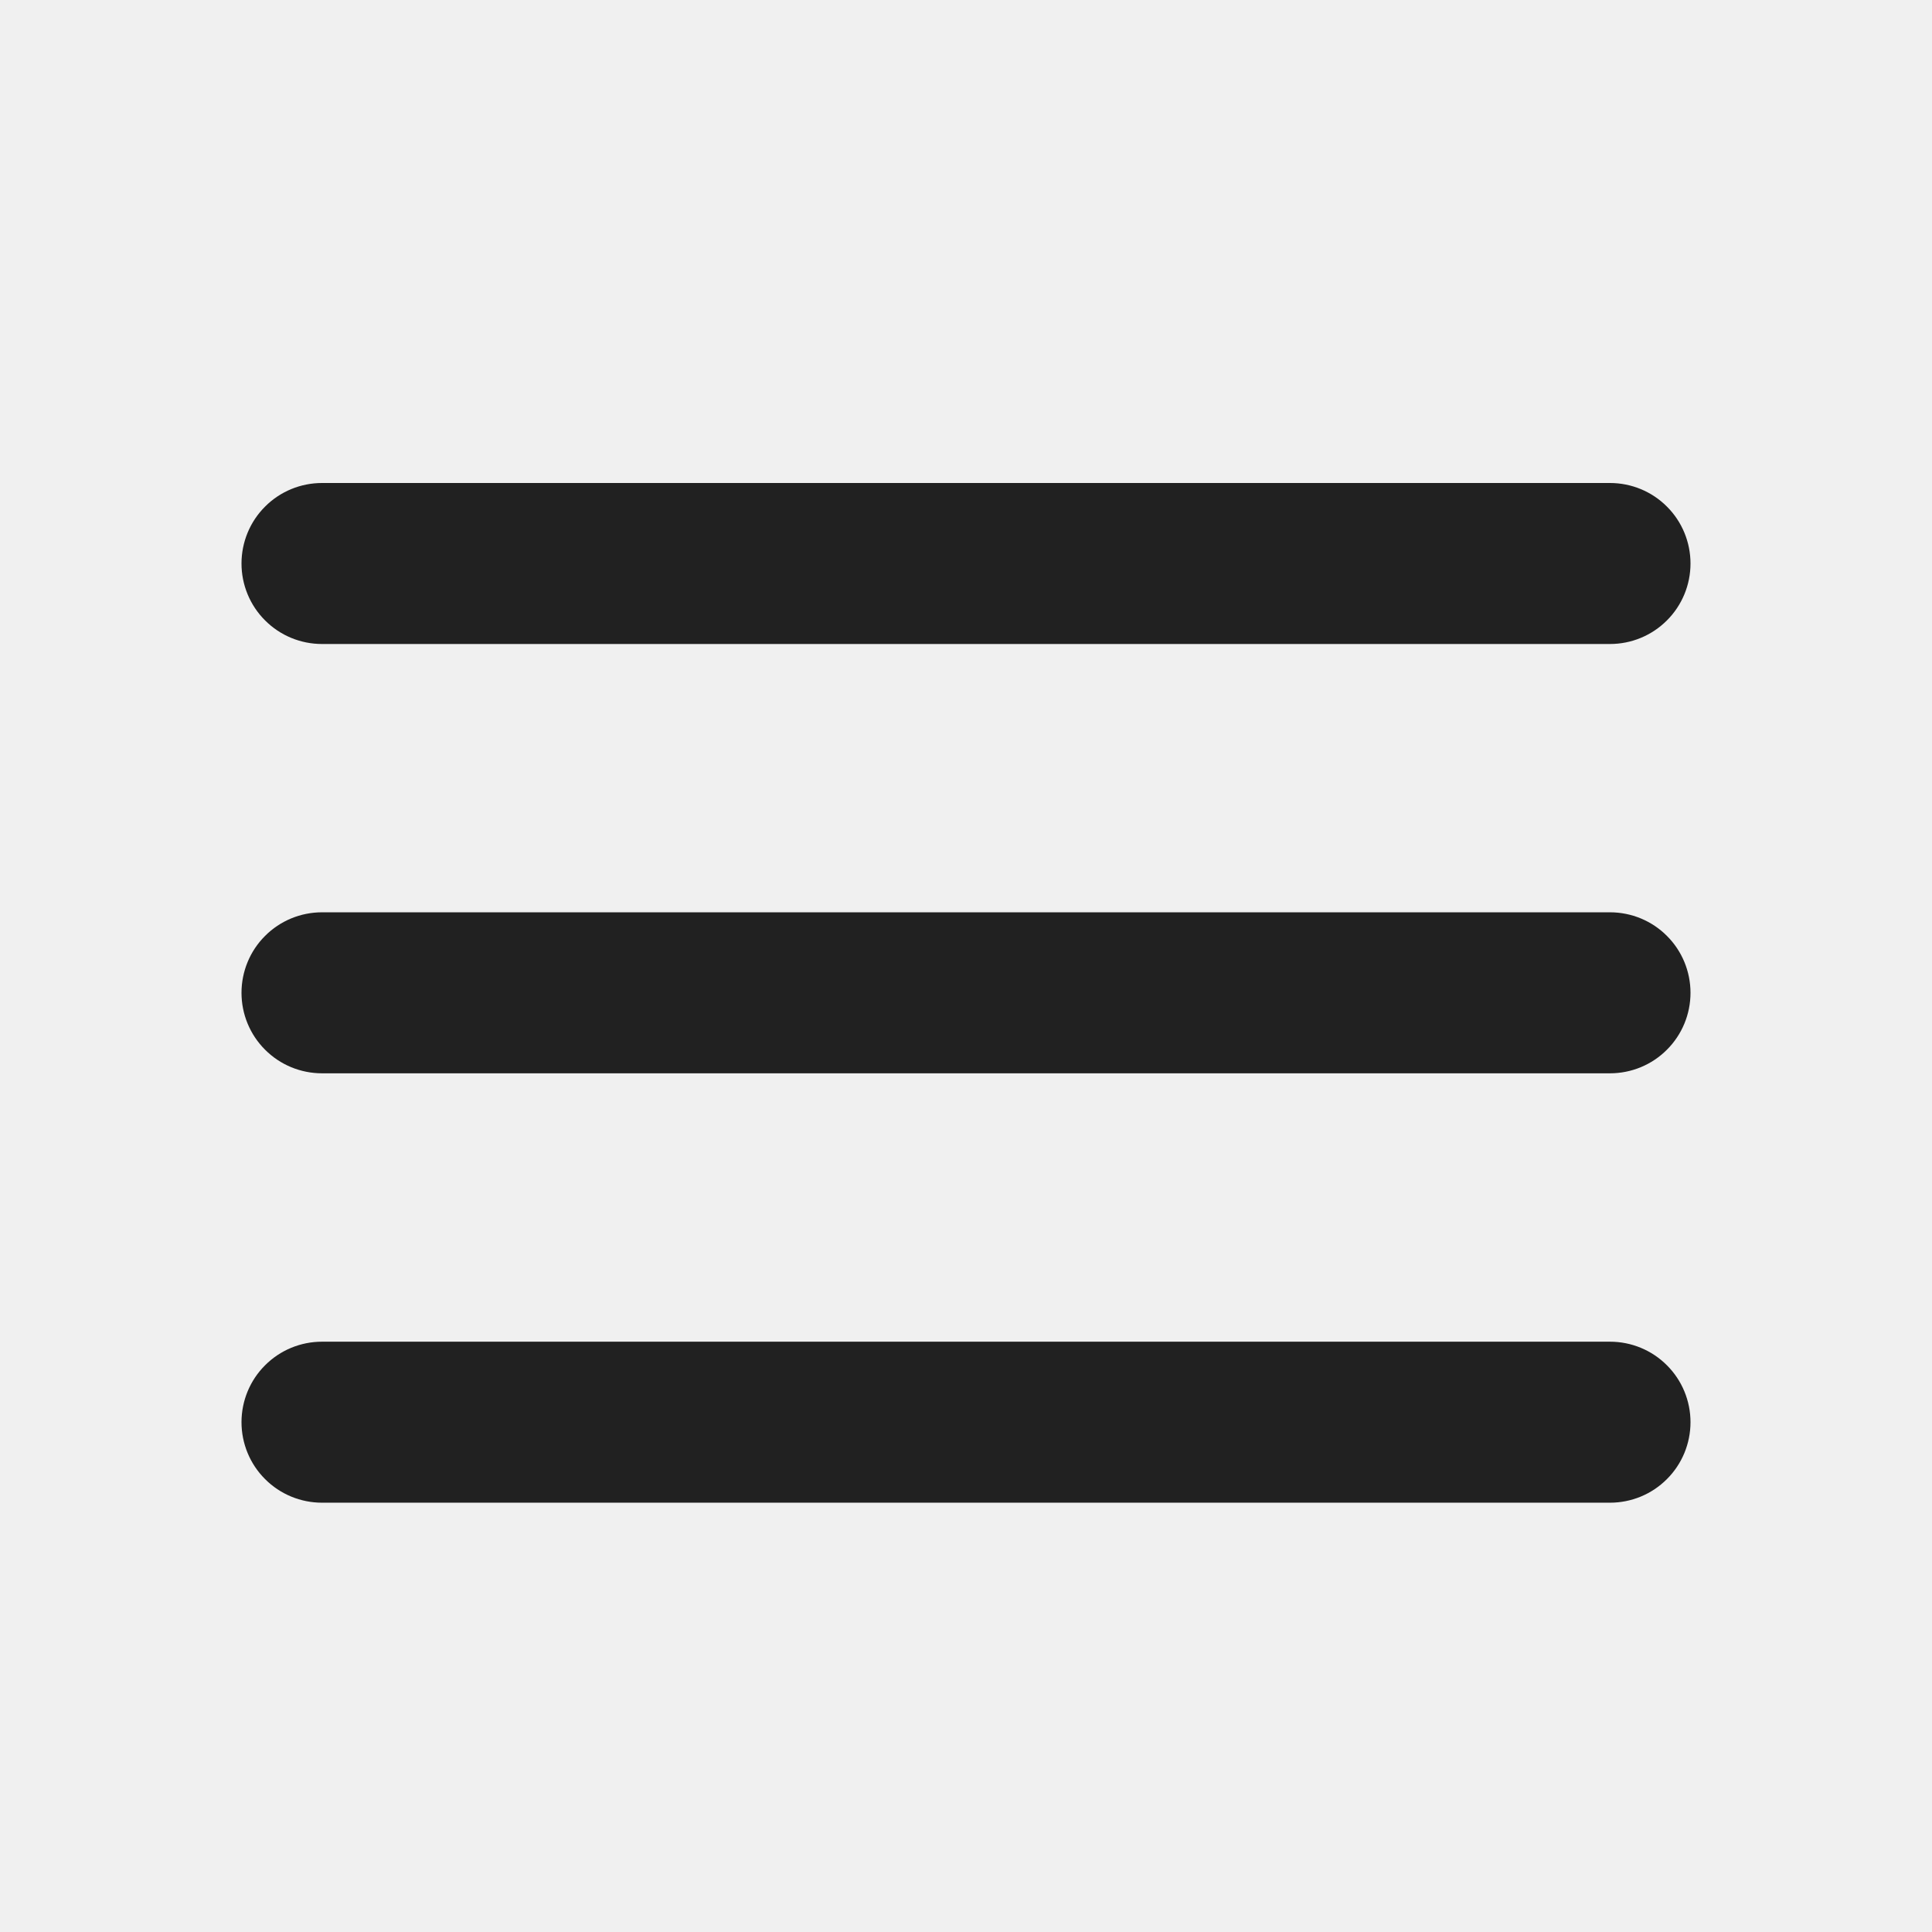
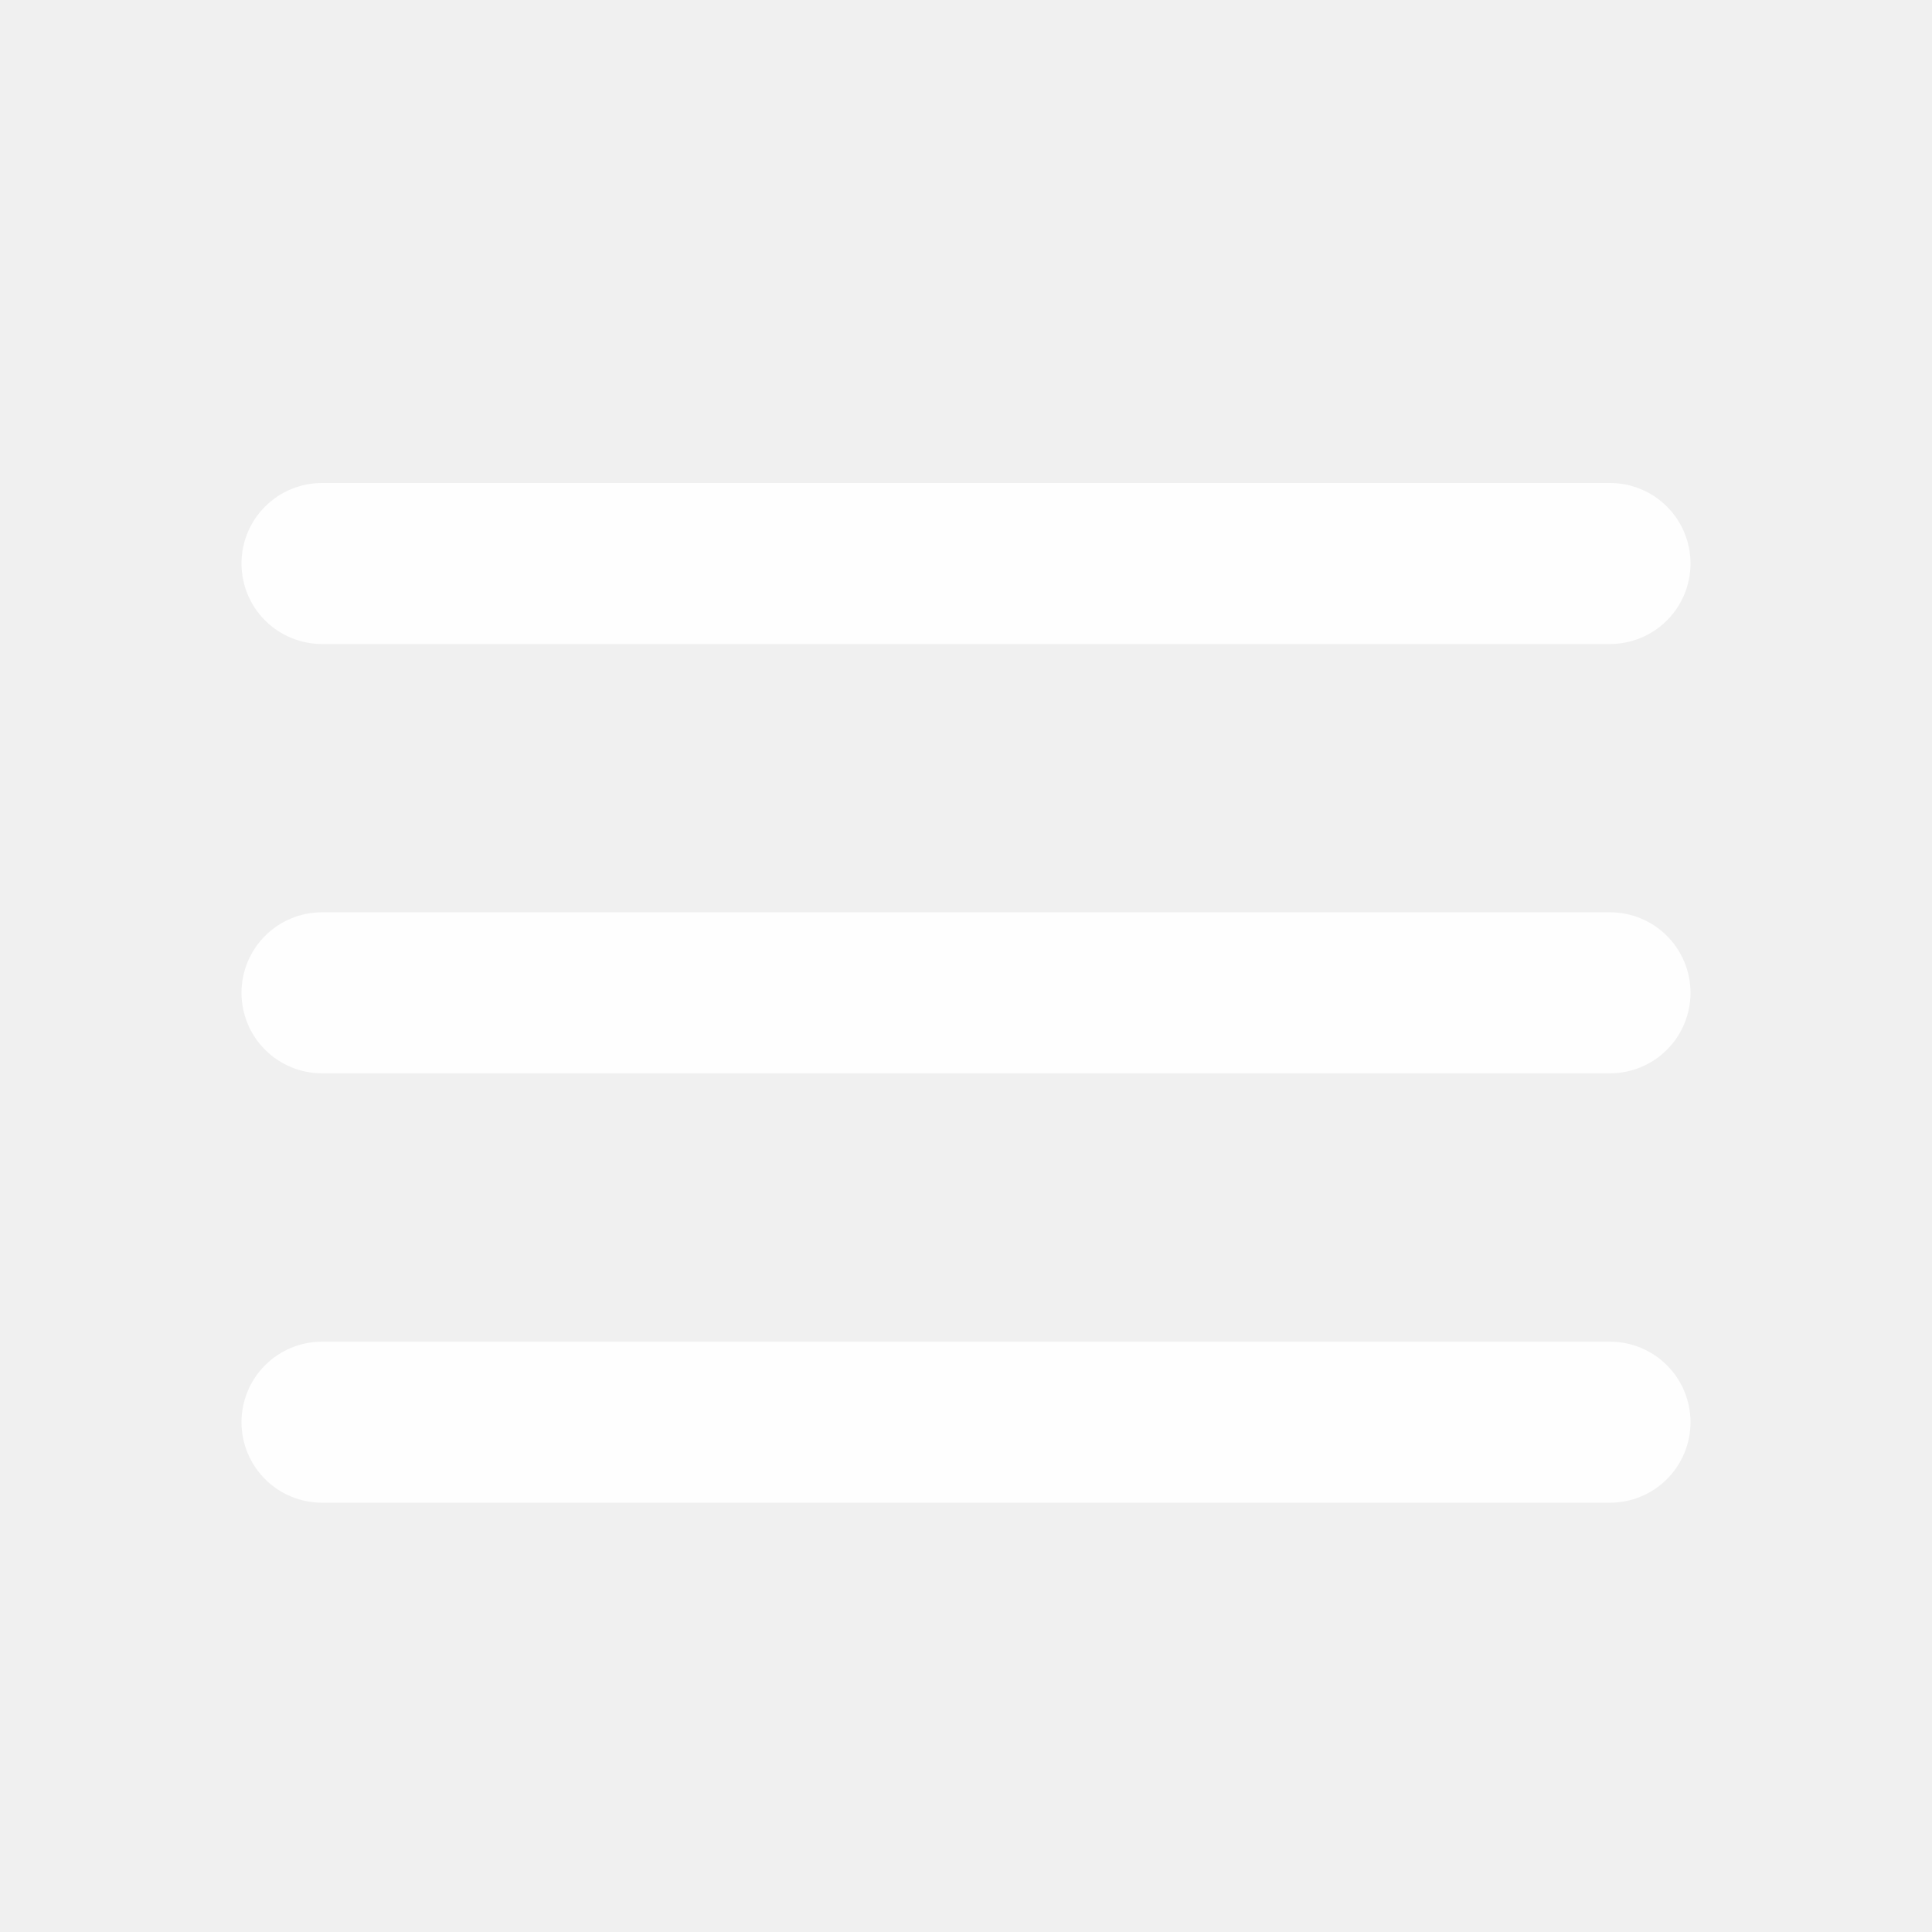
<svg xmlns="http://www.w3.org/2000/svg" viewBox="0 0 24 24" fill="none">
  <g clip-path="url(#clip0_0_199)">
-     <path fill-rule="evenodd" clip-rule="evenodd" d="M3 12.333C3 12.068 3.105 11.813 3.293 11.626C3.48 11.438 3.735 11.333 4 11.333H20C20.265 11.333 20.52 11.438 20.707 11.626C20.895 11.813 21 12.068 21 12.333C21 12.598 20.895 12.853 20.707 13.04C20.52 13.228 20.265 13.333 20 13.333H4C3.735 13.333 3.48 13.228 3.293 13.04C3.105 12.853 3 12.598 3 12.333ZM3 7C3 6.735 3.105 6.48 3.293 6.293C3.48 6.105 3.735 6 4 6H20C20.265 6 20.52 6.105 20.707 6.293C20.895 6.48 21 6.735 21 7C21 7.265 20.895 7.52 20.707 7.707C20.52 7.895 20.265 8 20 8H4C3.735 8 3.48 7.895 3.293 7.707C3.105 7.52 3 7.265 3 7ZM3 17.667C3 17.402 3.105 17.147 3.293 16.96C3.48 16.772 3.735 16.667 4 16.667H20C20.265 16.667 20.52 16.772 20.707 16.96C20.895 17.147 21 17.402 21 17.667C21 17.932 20.895 18.187 20.707 18.374C20.52 18.562 20.265 18.667 20 18.667H4C3.735 18.667 3.48 18.562 3.293 18.374C3.105 18.187 3 17.932 3 17.667Z" fill="#212121" />
+     <path fill-rule="evenodd" clip-rule="evenodd" d="M3 12.333C3 12.068 3.105 11.813 3.293 11.626C3.48 11.438 3.735 11.333 4 11.333H20C20.265 11.333 20.52 11.438 20.707 11.626C20.895 11.813 21 12.068 21 12.333C21 12.598 20.895 12.853 20.707 13.04C20.52 13.228 20.265 13.333 20 13.333H4C3.735 13.333 3.48 13.228 3.293 13.04C3.105 12.853 3 12.598 3 12.333ZM3 7C3 6.735 3.105 6.48 3.293 6.293C3.48 6.105 3.735 6 4 6H20C20.265 6 20.52 6.105 20.707 6.293C20.895 6.48 21 6.735 21 7C21 7.265 20.895 7.52 20.707 7.707C20.52 7.895 20.265 8 20 8H4C3.735 8 3.48 7.895 3.293 7.707C3.105 7.52 3 7.265 3 7ZM3 17.667C3 17.402 3.105 17.147 3.293 16.96C3.48 16.772 3.735 16.667 4 16.667H20C20.265 16.667 20.52 16.772 20.707 16.96C20.895 17.147 21 17.402 21 17.667C21 17.932 20.895 18.187 20.707 18.374C20.52 18.562 20.265 18.667 20 18.667H4C3.735 18.667 3.48 18.562 3.293 18.374C3.105 18.187 3 17.932 3 17.667Z" fill="#fefefe" />
  </g>
  <defs>
    <clipPath id="clip0_0_199">
      <rect width="24" height="24" fill="white" />
    </clipPath>
  </defs>
</svg>
